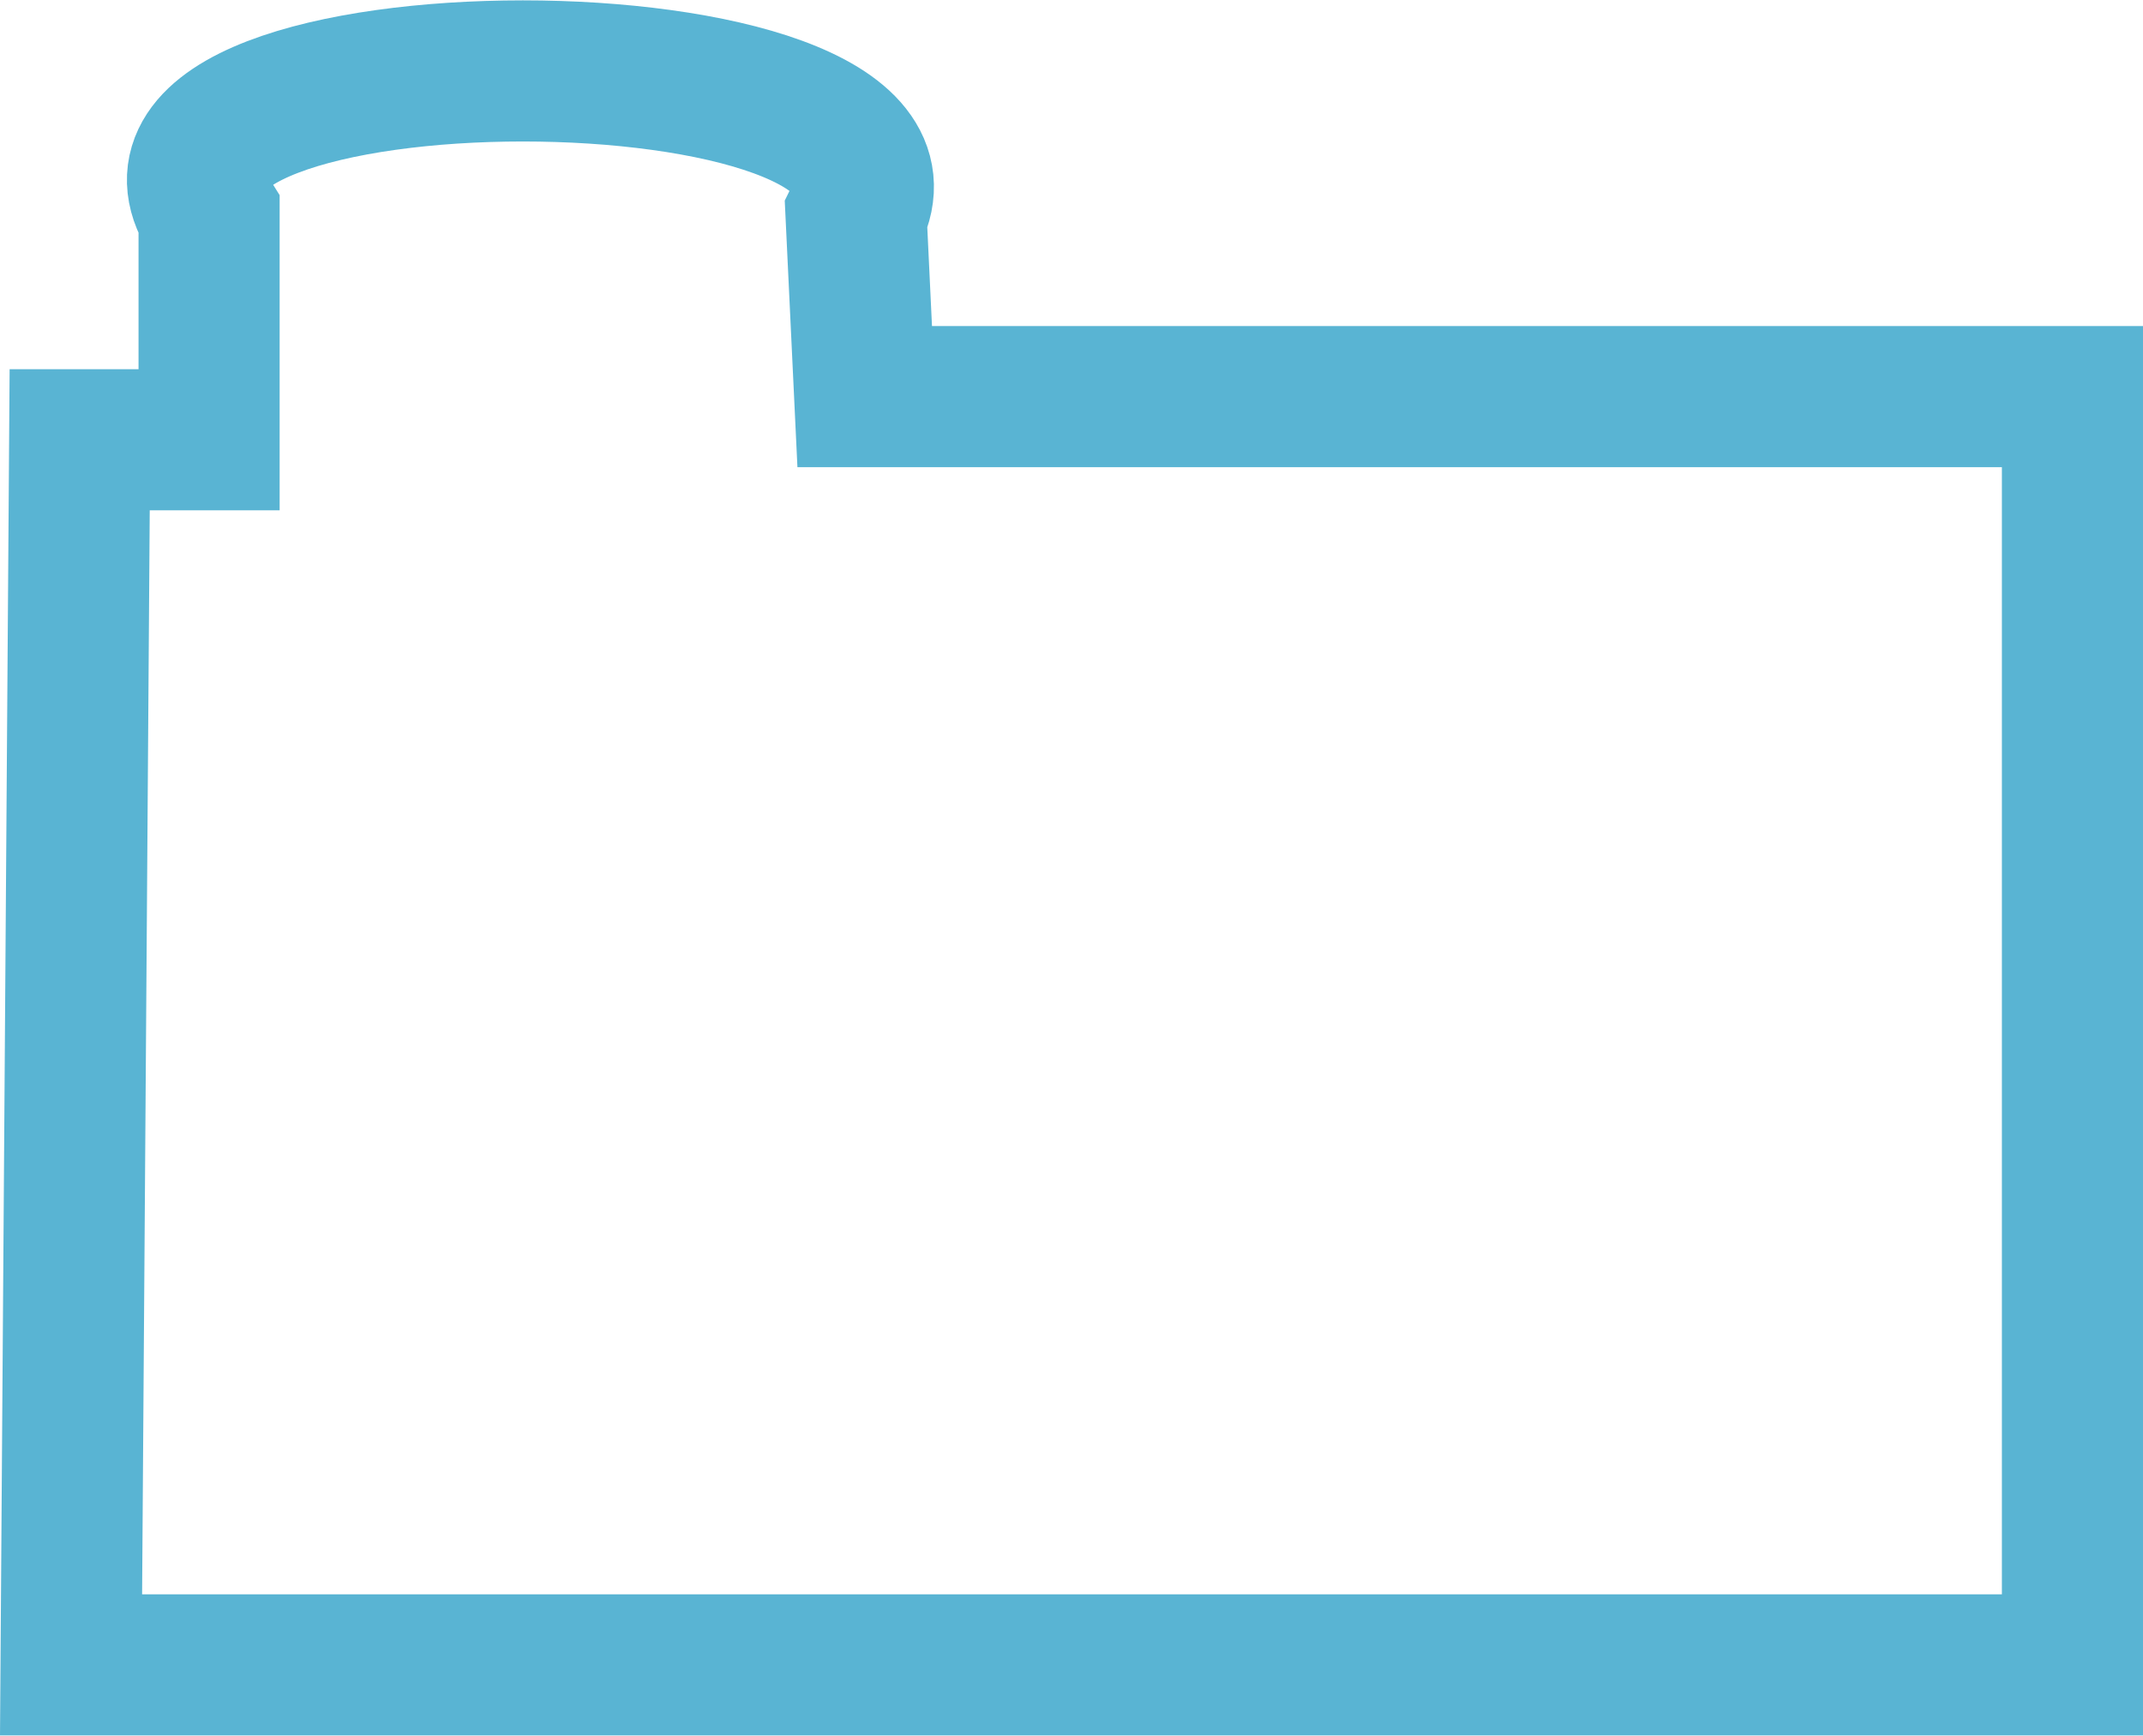
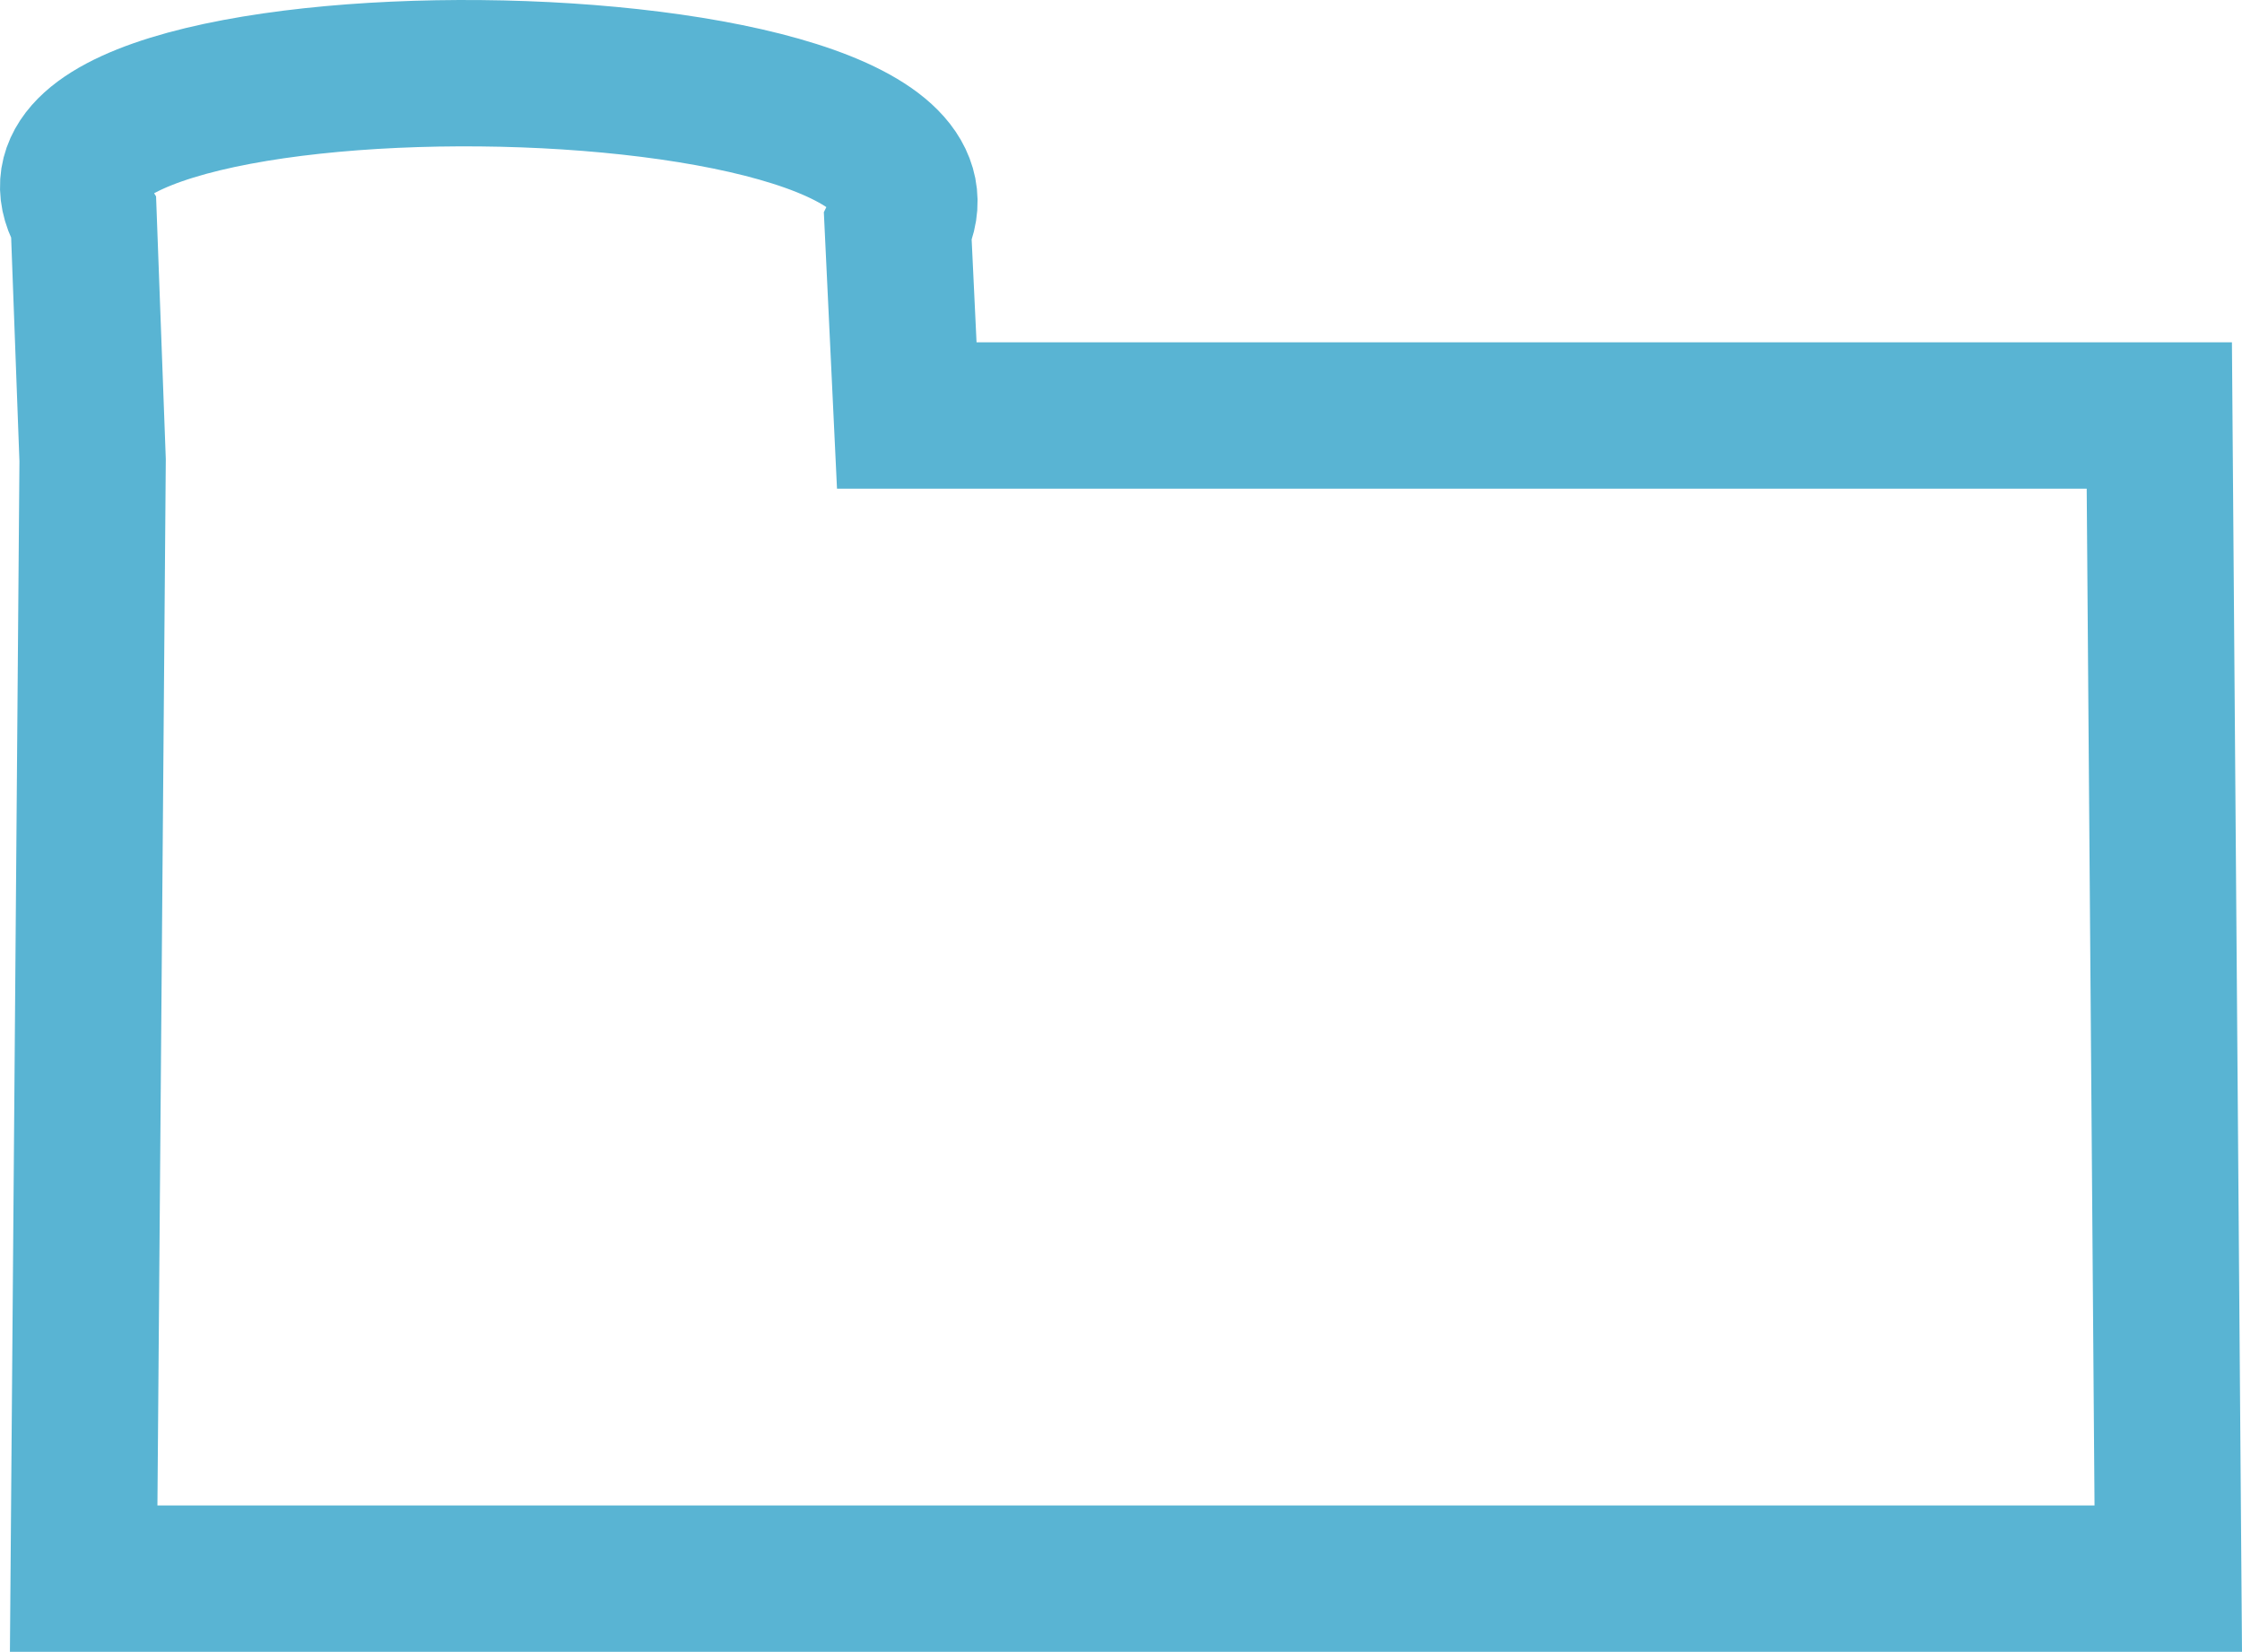
- <svg xmlns="http://www.w3.org/2000/svg" width="187.79mm" height="152.059mm" viewBox="0 0 187.79 152.059" version="1.1" id="svg8">
+ <svg xmlns="http://www.w3.org/2000/svg" width="189.437mm" height="139.561mm" viewBox="0 0 189.437 139.561" version="1.1" id="svg8">
  <defs id="defs2" />
-   <g id="layer1" transform="translate(-10.40476,-21.09927)">
-     <path style="fill:none;stroke:#59b4d3;stroke-width:12.365;stroke-linecap:butt;stroke-linejoin:miter;stroke-miterlimit:4;stroke-dasharray:none;stroke-opacity:1" d="M 16.631,166.976 H 192.012 V 55.851 H 86.179 L 85.423,39.976 c 8.315,-16.883 -67.28,-16.883 -56.696,0 V 59.631 H 17.387 Z" id="path815" />
+   <g id="layer1" transform="translate(-9.561426,-20.74651)">
+     <path style="fill:none;stroke:#59b4d3;stroke-width:12.365;stroke-linecap:butt;stroke-linejoin:miter;stroke-miterlimit:4;stroke-dasharray:none;stroke-opacity:1" d="M 16.631,154.125 H 192.768 L 192.012,55.851 H 86.179 L 85.423,39.976 C 93.738,23.093 6.048,22.337 16.631,39.22 l 0.756,20.411 v 0 z" id="path815" />
  </g>
</svg>
